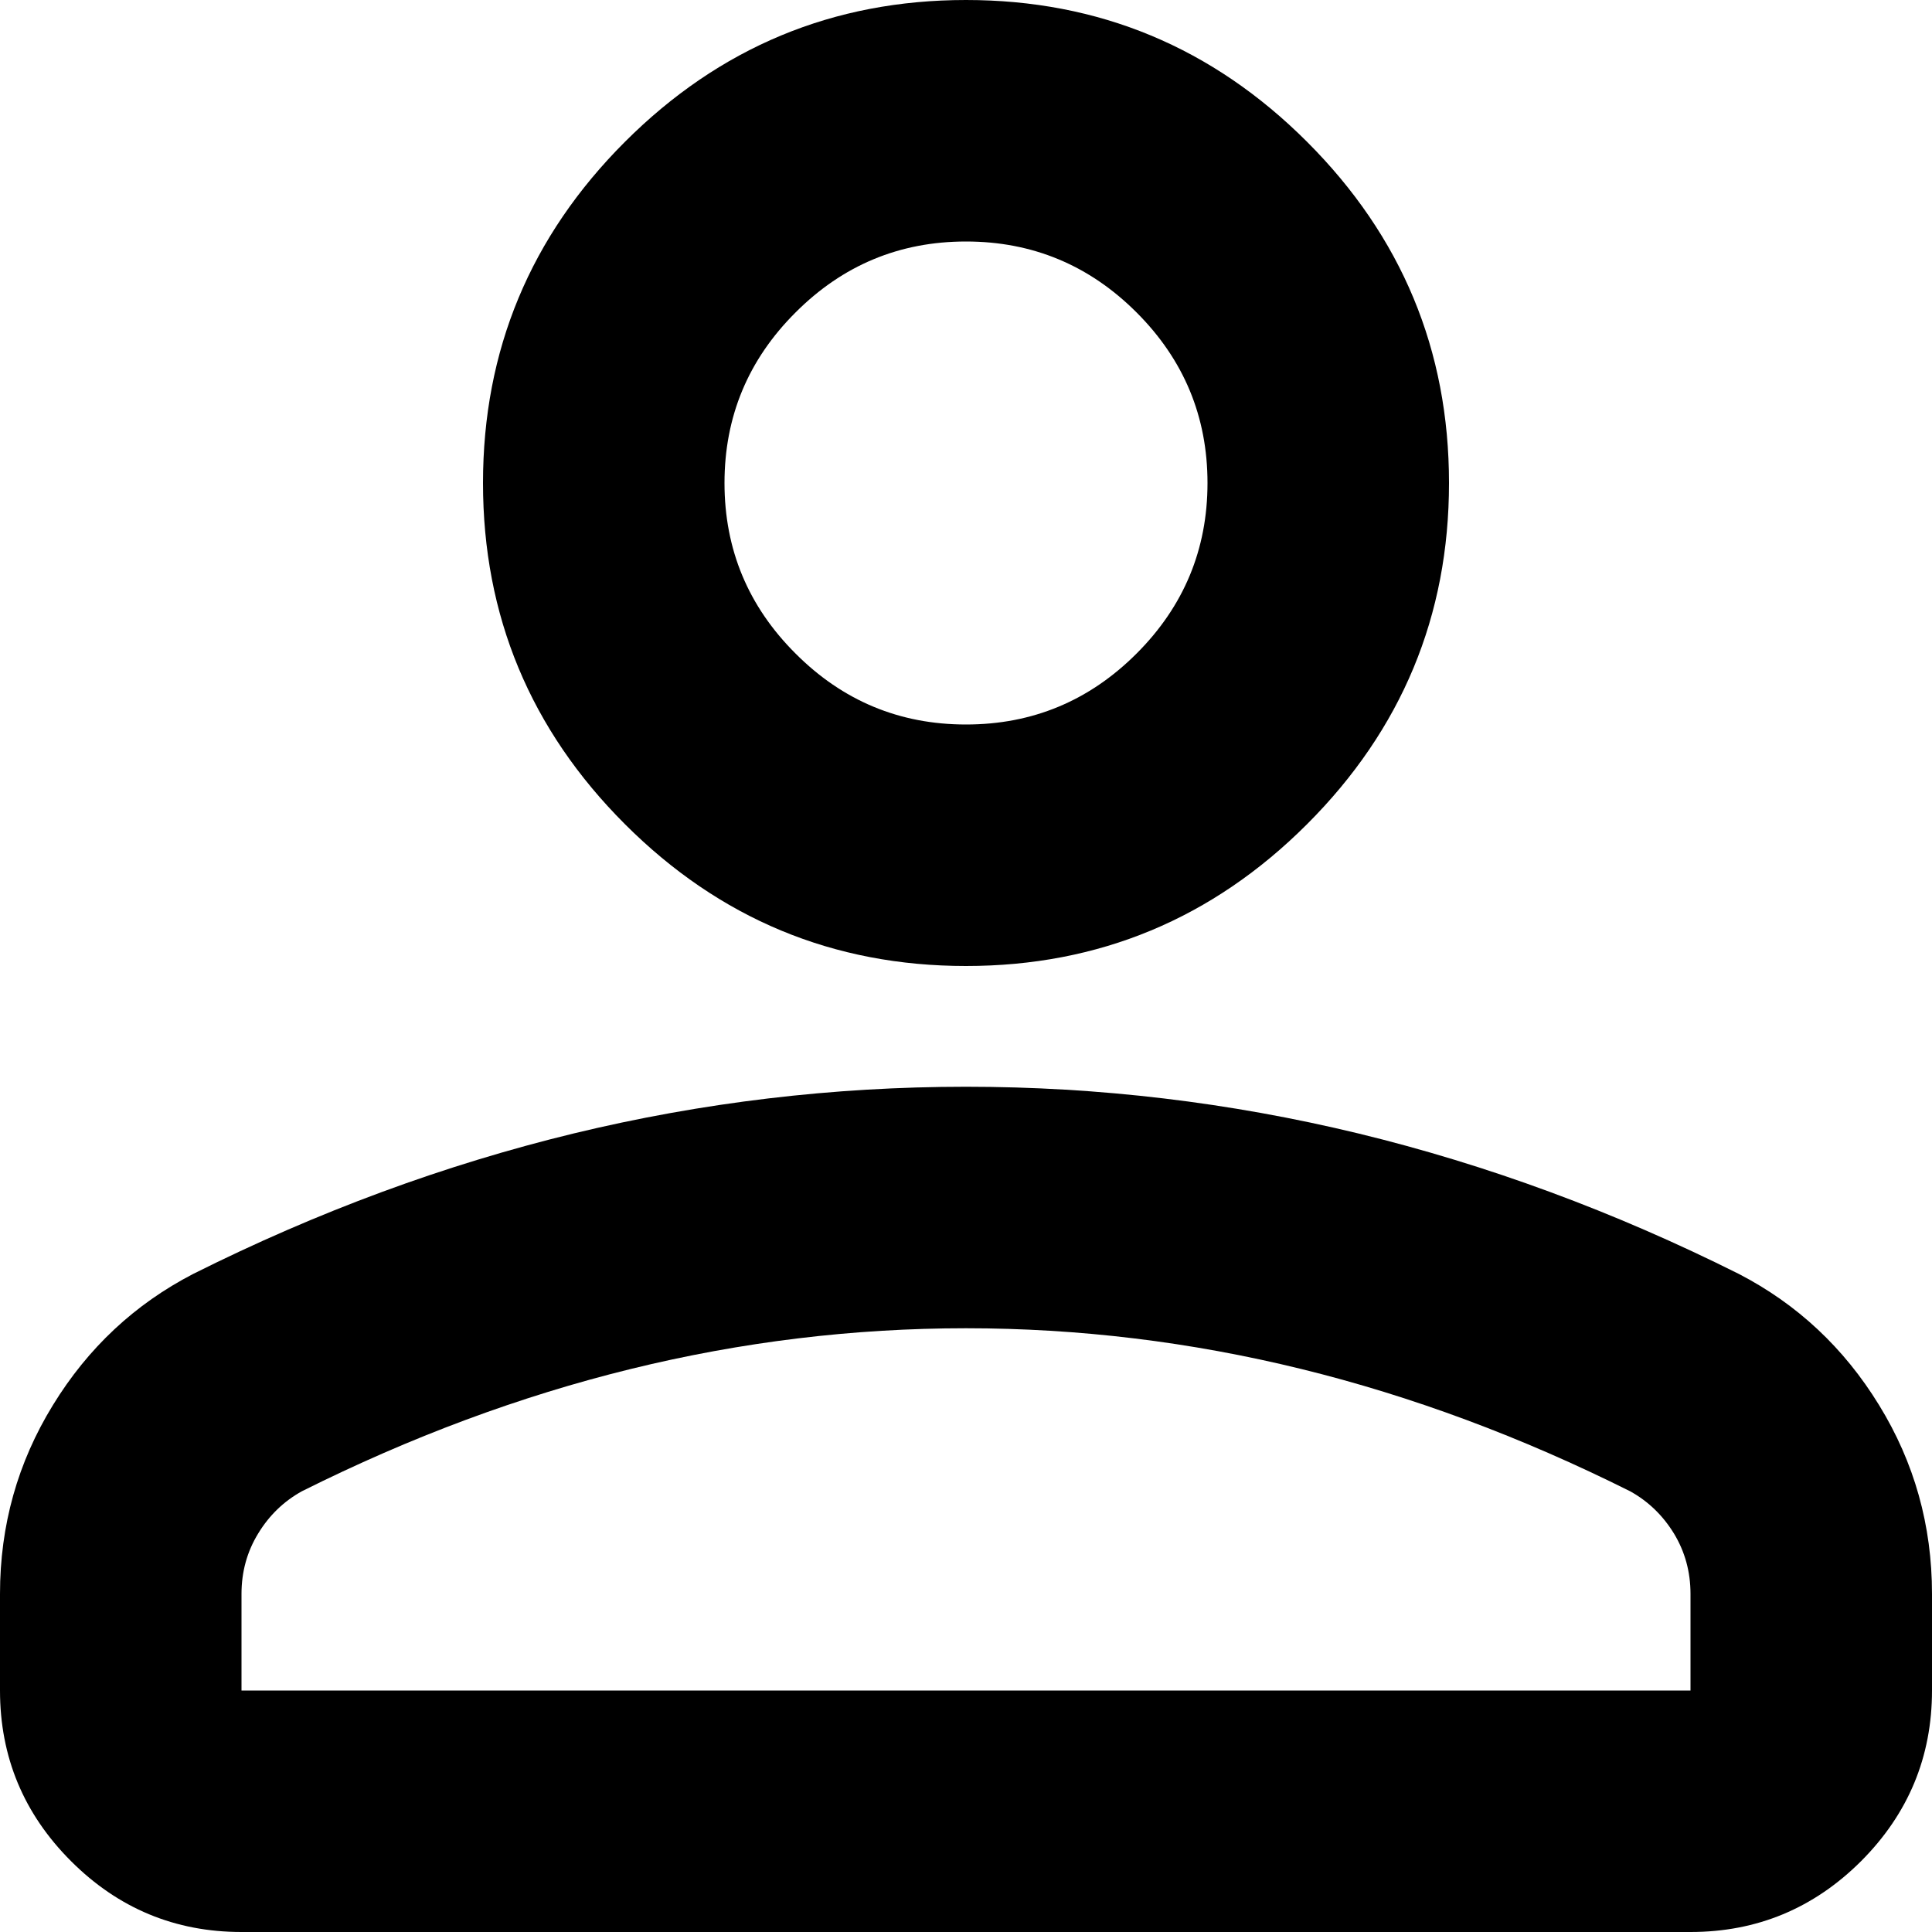
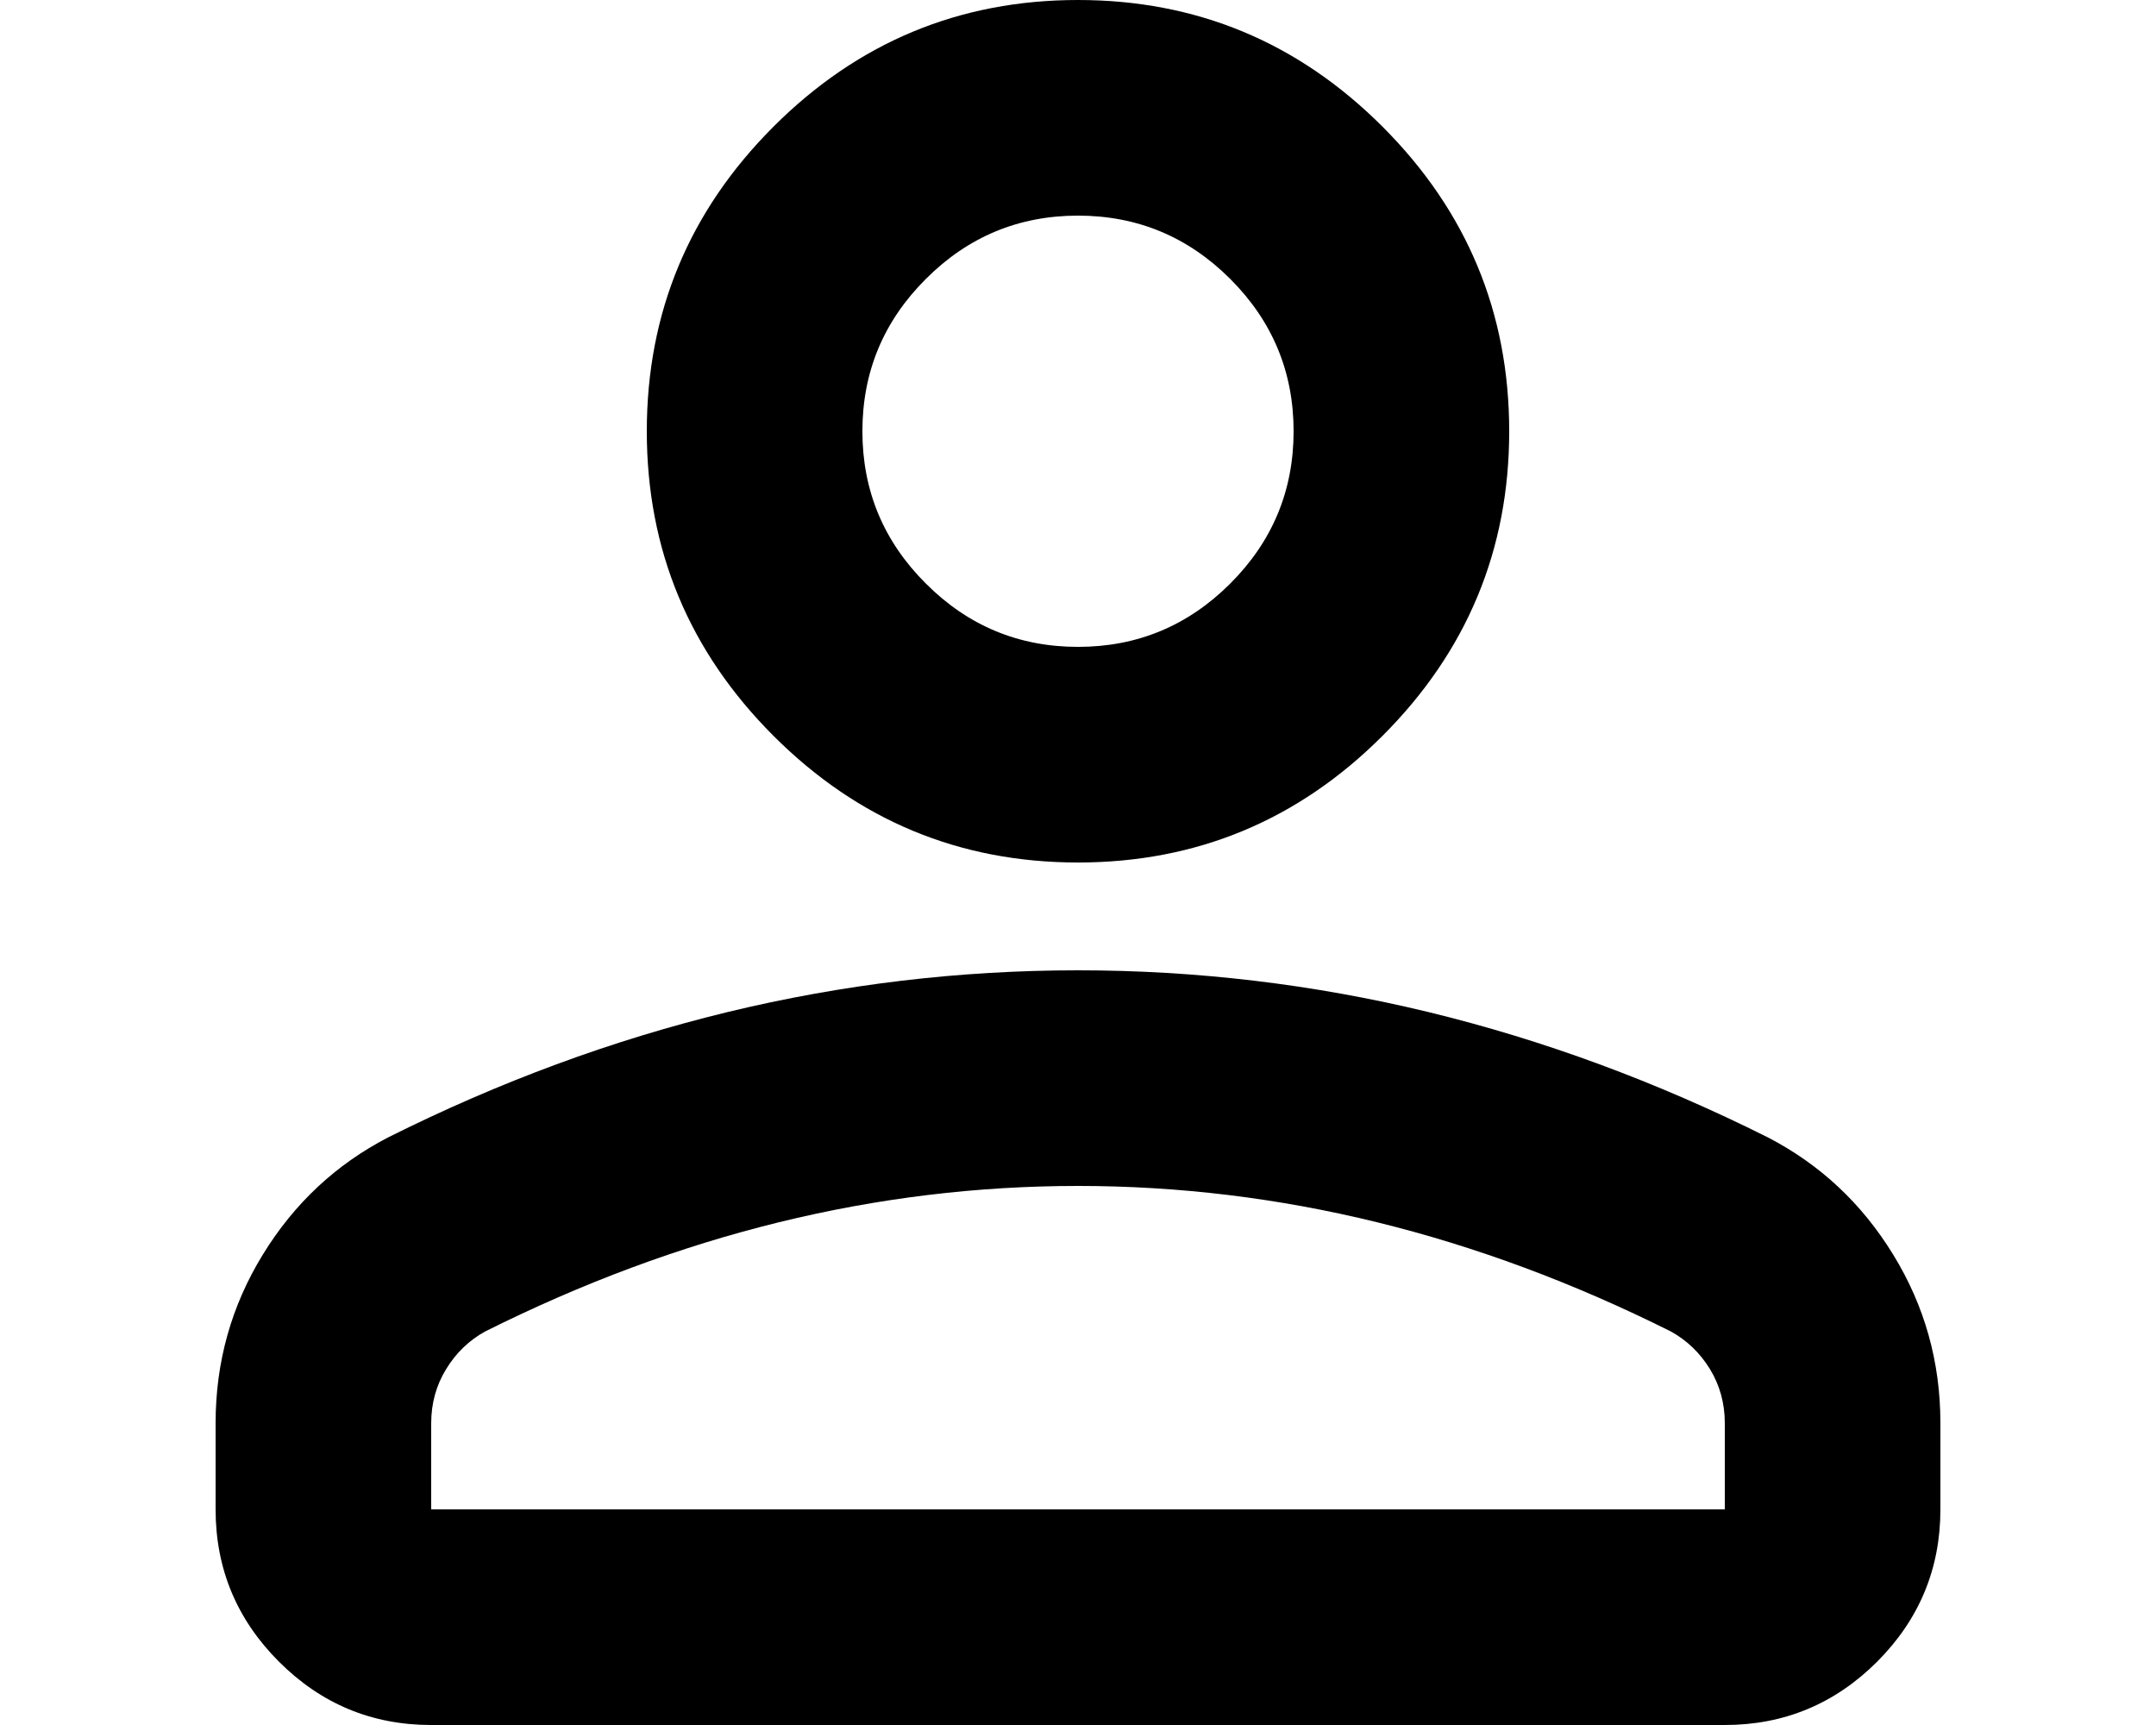
- <svg xmlns="http://www.w3.org/2000/svg" width="16" height="16" viewBox="0 0 16 16" fill="none">
+ <svg xmlns="http://www.w3.org/2000/svg" width="20" height="16" viewBox="0 0 16 16" fill="none">
  <path d="M8 8C6.9 8 5.958 7.608 5.175 6.825C4.392 6.042 4 5.1 4 4C4 2.9 4.392 1.958 5.175 1.175C5.958 0.392 6.9 0 8 0C9.1 0 10.042 0.392 10.825 1.175C11.608 1.958 12 2.9 12 4C12 5.1 11.608 6.042 10.825 6.825C10.042 7.608 9.1 8 8 8ZM14 16H2C1.45 16 0.979 15.804 0.588 15.413C0.196 15.021 0 14.55 0 14V13.2C0 12.633 0.146 12.112 0.438 11.637C0.729 11.162 1.117 10.8 1.6 10.55C2.633 10.033 3.683 9.646 4.75 9.387C5.817 9.129 6.9 9 8 9C9.1 9 10.183 9.129 11.25 9.387C12.317 9.646 13.367 10.033 14.4 10.55C14.883 10.8 15.271 11.162 15.562 11.637C15.854 12.112 16 12.633 16 13.2V14C16 14.55 15.804 15.021 15.413 15.413C15.021 15.804 14.55 16 14 16ZM2 14H14V13.2C14 13.017 13.954 12.85 13.863 12.7C13.771 12.55 13.65 12.433 13.5 12.35C12.6 11.9 11.692 11.562 10.775 11.337C9.858 11.112 8.933 11 8 11C7.067 11 6.142 11.112 5.225 11.337C4.308 11.562 3.4 11.9 2.5 12.35C2.35 12.433 2.229 12.55 2.138 12.7C2.046 12.85 2 13.017 2 13.2V14ZM8 6C8.55 6 9.021 5.804 9.413 5.412C9.804 5.021 10 4.55 10 4C10 3.45 9.804 2.979 9.413 2.588C9.021 2.196 8.55 2 8 2C7.45 2 6.979 2.196 6.588 2.588C6.196 2.979 6 3.45 6 4C6 4.55 6.196 5.021 6.588 5.412C6.979 5.804 7.45 6 8 6Z" fill="black" />
</svg>
